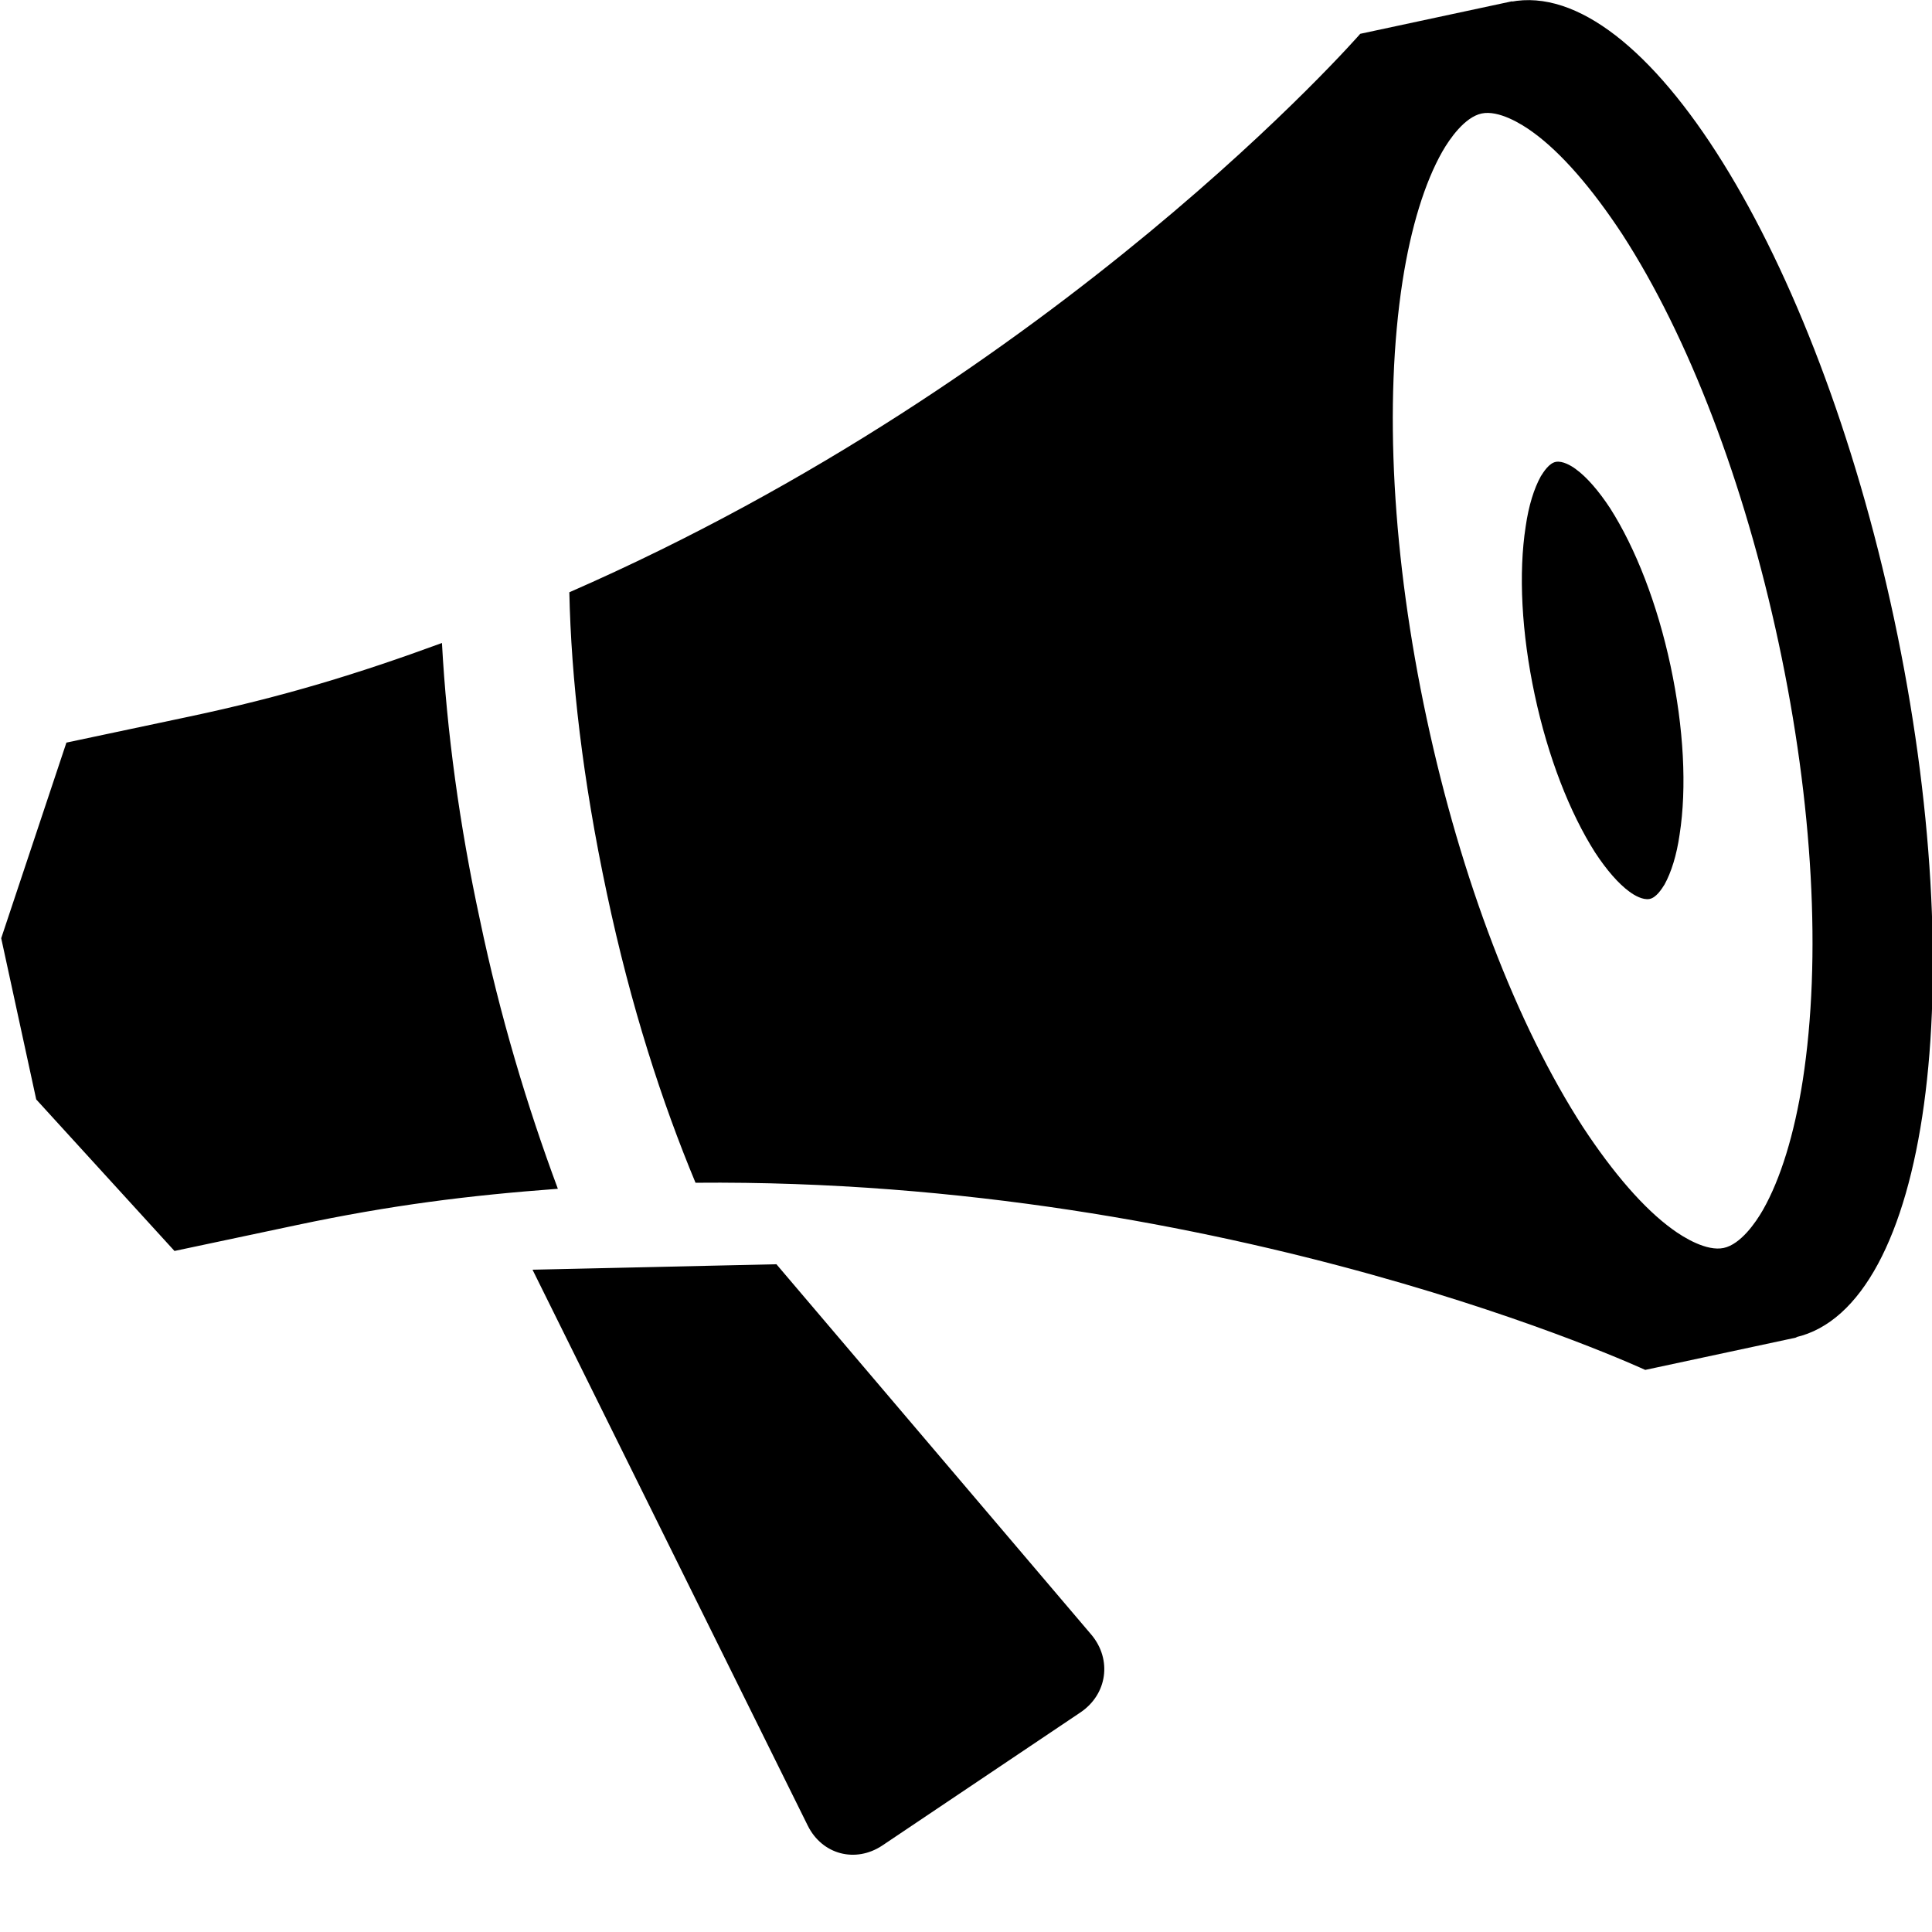
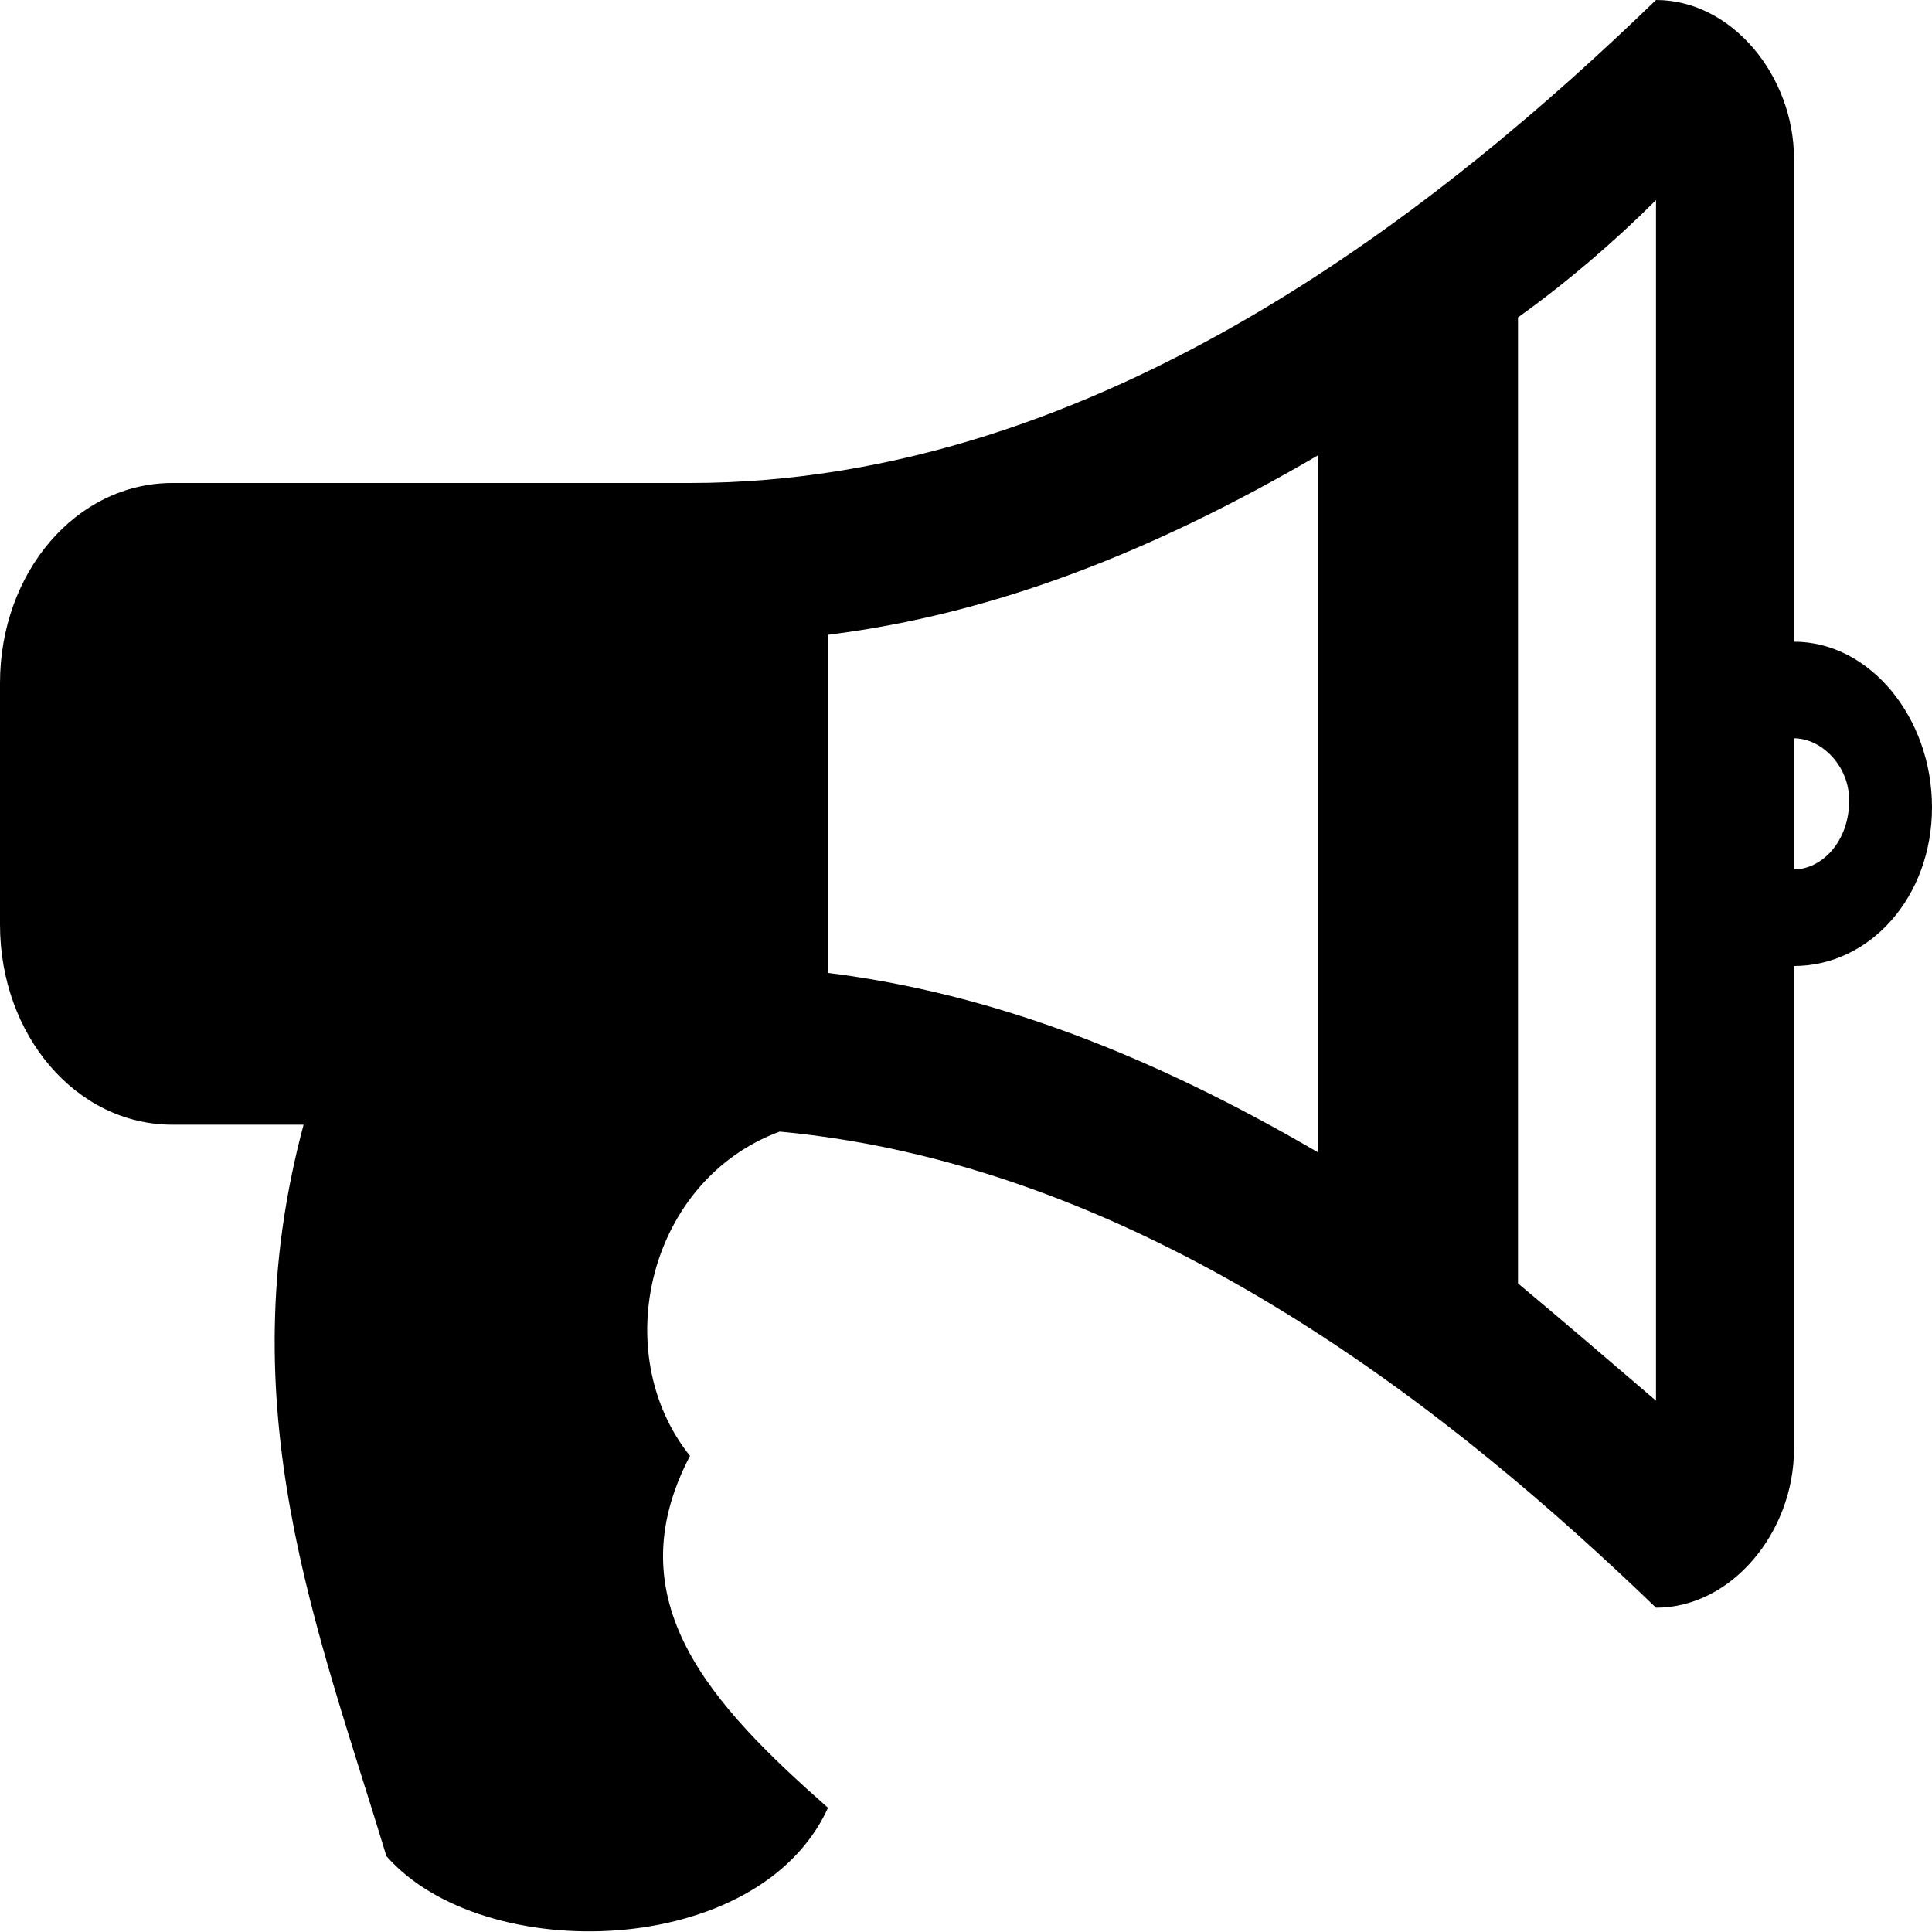
- <svg xmlns="http://www.w3.org/2000/svg" version="1.1" id="Layer_1" x="0px" y="0px" viewBox="0 0 320 320" style="enable-background:new 0 0 320 320;" xml:space="preserve">
-   <path d="M313.7,102.4C300.7,41.6,272.3-4,250.2,0.3c0.1,0,0.2,0,0.3-0.1l-25.2,5.4c0,0-49.6,56.9-131,92.5c0.3,14.3,2.2,31,6.2,49.8  c4,18.9,9.2,34.8,14.7,48c88.8-0.8,157.3,31,157.3,31l25.2-5.4c-0.1,0-0.2,0-0.3,0C319.4,216.5,326.7,163.3,313.7,102.4z   M285.5,206.7c-2.8,0.6-6.6-1.7-8.5-3.1c-4.7-3.4-9.8-9.3-14.8-16.9c-11-17-20.2-41.1-25.9-67.7c-5.7-26.6-7.1-52.3-4-72.4  c1.4-9,3.7-16.4,6.6-21.5c1.2-2.1,3.7-5.7,6.5-6.3s6.6,1.7,8.5,3.1c4.7,3.4,9.8,9.3,14.8,16.9c11,17,20.2,41.1,25.9,67.7  c5.7,26.6,7.1,52.3,4,72.4c-1.4,9-3.7,16.4-6.6,21.5C290.8,202.5,288.3,206.1,285.5,206.7z M79.5,152.4c-3.4-15.7-5.5-31.3-6.3-45.9  c-13.9,5.1-26.3,8.9-41.9,12.2c-20.3,4.3-20.3,4.3-20.3,4.3L0.2,155.4L6,182.1l22.9,25.1c0,0,0,0,20.3-4.3c15.6-3.3,28.4-4.9,43.2-6  C87.3,183.2,82.8,168.2,79.5,152.4L79.5,152.4z M128.6,209.4l-40.4,0.9l45.6,92.1c2.4,4.8,7.9,6.2,12.3,3.3l32.9-22.1  c4.4-3,5.2-8.7,1.8-12.8L128.6,209.4z M273.2,148.9c-1.1,0.2-2.5-0.6-3.3-1.2c-1.8-1.3-3.8-3.6-5.7-6.5c-4.2-6.6-7.8-15.8-10-26.1  s-2.7-20.2-1.5-27.9c0.5-3.5,1.4-6.3,2.5-8.3c0.5-0.8,1.4-2.2,2.5-2.4c1.1-0.2,2.5,0.6,3.3,1.2c1.8,1.3,3.8,3.6,5.7,6.5  c4.2,6.6,7.8,15.8,10,26.1c2.2,10.3,2.7,20.2,1.5,27.9c-0.5,3.5-1.4,6.3-2.5,8.3C275.2,147.3,274.3,148.7,273.2,148.9z" />
+ <svg xmlns="http://www.w3.org/2000/svg" version="1.1" id="Layer_1" x="0px" y="0px" viewBox="0 0 28 28" xml:space="preserve">
+   <path d="M26,9.3L26,9.3v-7C26,1.1,25.1,0,24,0c-3,2.9-8,7-14,7H2.5C1.1,7,0,8.3,0,9.9v3.5c0,1.6,1.1,2.9,2.5,2.9h1.9  c-1.1,4.1,0.2,7.3,1.2,10.6C7,28.5,11,28.4,12,26.2c-1.7-1.5-3.1-3-2-5.1c-1.2-1.5-0.6-4,1.3-4.7c5.4,0.5,9.9,4.2,12.7,6.9  c1.1,0,2-1.1,2-2.3v-7c1.1,0,2-1,2-2.3S27.1,9.3,26,9.3z M19.1,16.7c-2.4-1.4-4.7-2.3-7.1-2.6V9.2c2.4-0.3,4.7-1.2,7.1-2.6V16.7z   M24,20.3c-0.7-0.6-1.4-1.2-2-1.7v-14c0.7-0.5,1.4-1.1,2-1.7V20.3z M26,12.6v-1.9c0.4,0,0.8,0.4,0.8,0.9  C26.8,12.2,26.4,12.6,26,12.6z" />
</svg>
